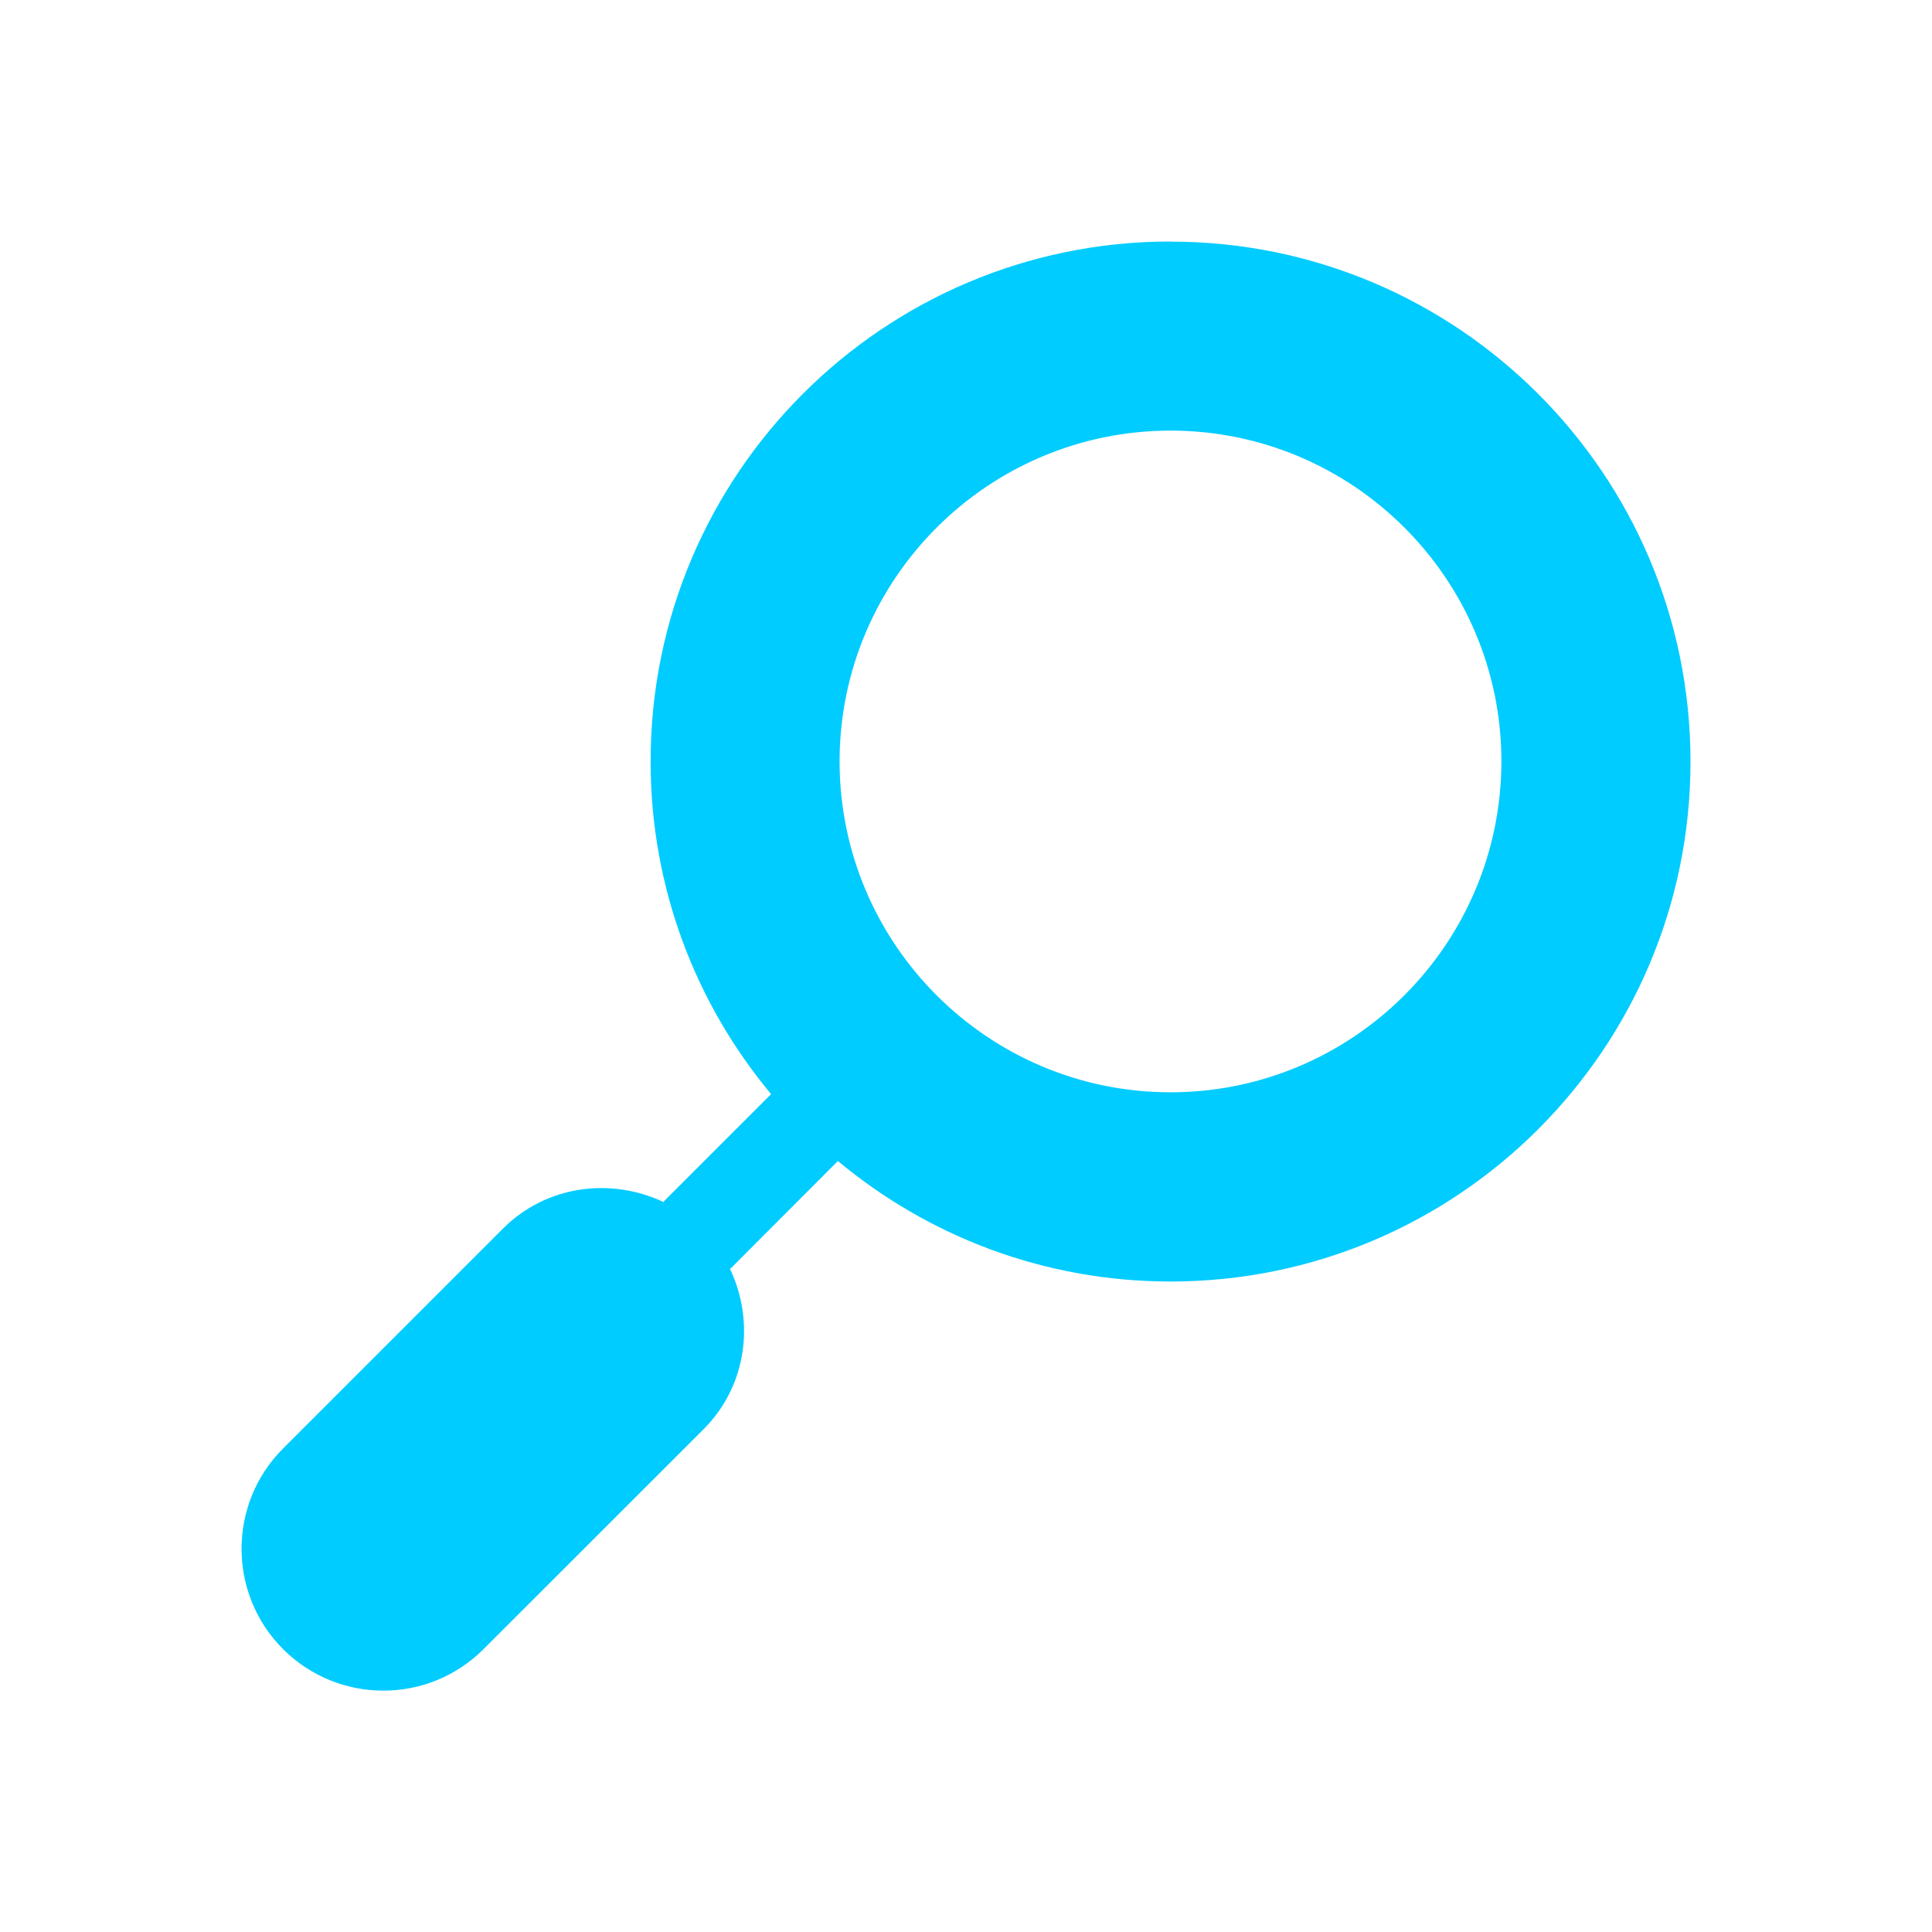
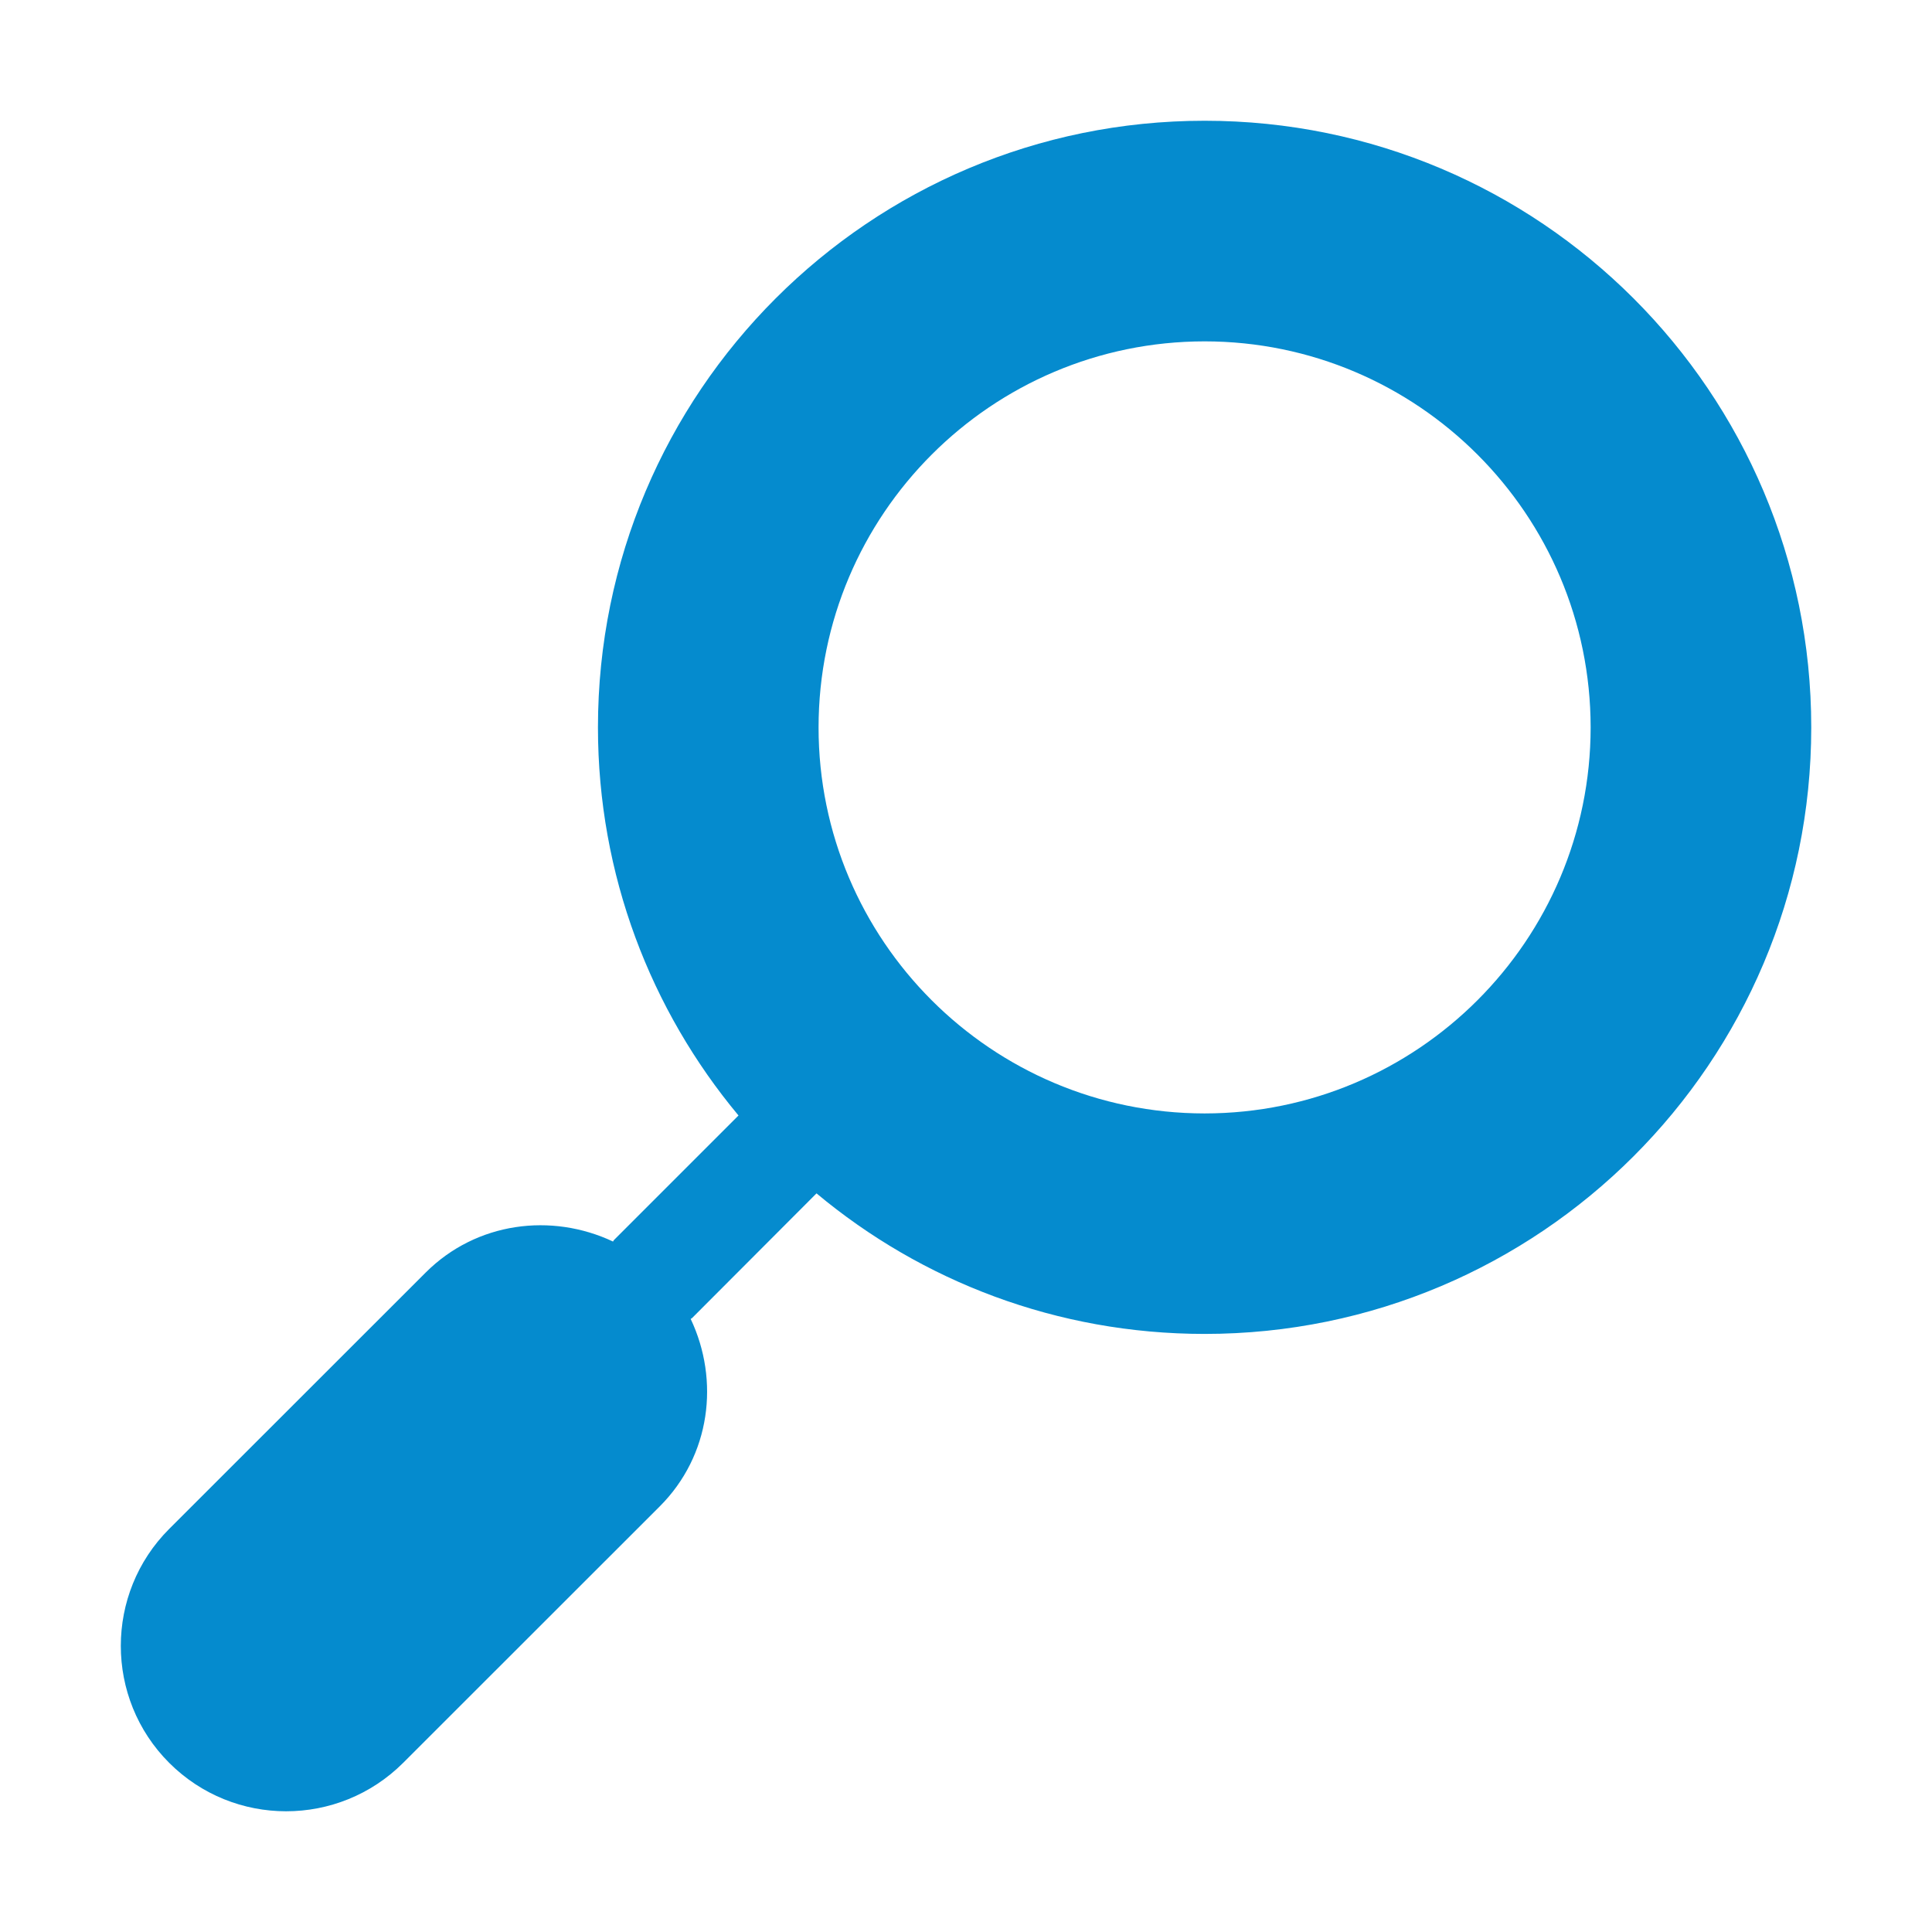
- <svg xmlns="http://www.w3.org/2000/svg" viewBox="0 0 16 16" version="1.1" id="svg1" width="16" height="16">
+ <svg xmlns="http://www.w3.org/2000/svg" viewBox="0 0 16 16" version="1.1" id="svg1" width="100%" height="100%">
  <defs id="defs1">
    <style type="text/css" id="style1">.ColorScheme-Text {
        color:#d8dee9;
      }</style>
  </defs>
-   <path d="m 9.694,2 c -2.378,2.309e-4 -4.306,1.928 -4.306,4.306 9.6e-5,1.048 0.375,2.008 0.998,2.755 l -0.883,0.883 c -0.004,0.003 -0.005,0.007 -0.007,0.011 C 5.058,9.749 4.525,9.815 4.165,10.175 l -1.821,1.821 c -0.458,0.458 -0.458,1.203 0,1.661 0.459,0.459 1.202,0.459 1.661,0 l 1.821,-1.82 c 0.361,-0.361 0.426,-0.894 0.219,-1.33 0.004,-0.003 0.007,-0.004 0.011,-0.007 L 6.939,9.615 c 0.747,0.622 1.707,0.998 2.755,0.998 2.378,-2.4e-4 4.306,-1.928 4.306,-4.306 -2.12e-4,-2.378 -1.928,-4.306 -4.306,-4.306 z m 0,7.046 C 8.182,9.046 6.954,7.818 6.953,6.306 6.954,4.794 8.182,3.567 9.694,3.566 c 1.512,8.077e-4 2.74,1.228 2.74,2.74 -0.002,1.512 -1.228,2.739 -2.74,2.74 z" id="path2-3-6" style="fill:#00ccff;fill-opacity:1;stroke-width:0.023" />
+   <path d="m 9.976,1 c -2.775,2.73e-4 -5.024,2.249 -5.024,5.024 1.1e-4,1.223 0.438,2.343 1.164,3.214 l -1.031,1.031 c -0.004,0.004 -0.006,0.009 -0.008,0.013 -0.509,-0.24 -1.131,-0.163 -1.551,0.256 l -2.125,2.124 c -0.534,0.534 -0.534,1.403 0,1.937 0.535,0.535 1.402,0.535 1.938,0 l 2.125,-2.124 c 0.421,-0.421 0.497,-1.043 0.256,-1.552 0.004,-0.004 0.008,-0.004 0.012,-0.008 L 6.762,9.883 C 7.633,10.61 8.753,11.047 9.976,11.047 12.751,11.047 15,8.798 15,6.024 15,3.249 12.751,1 9.976,1 Z m 0,8.221 C 8.211,9.22 6.779,7.788 6.779,6.024 c 0.001,-1.764 1.433,-3.196 3.197,-3.197 1.764,0.001 3.196,1.433 3.197,3.197 -0.001,1.764 -1.433,3.196 -3.197,3.197 z" id="path2-3-6" style="fill:#058bce;fill-opacity:1;stroke-width:0.027" />
</svg>
